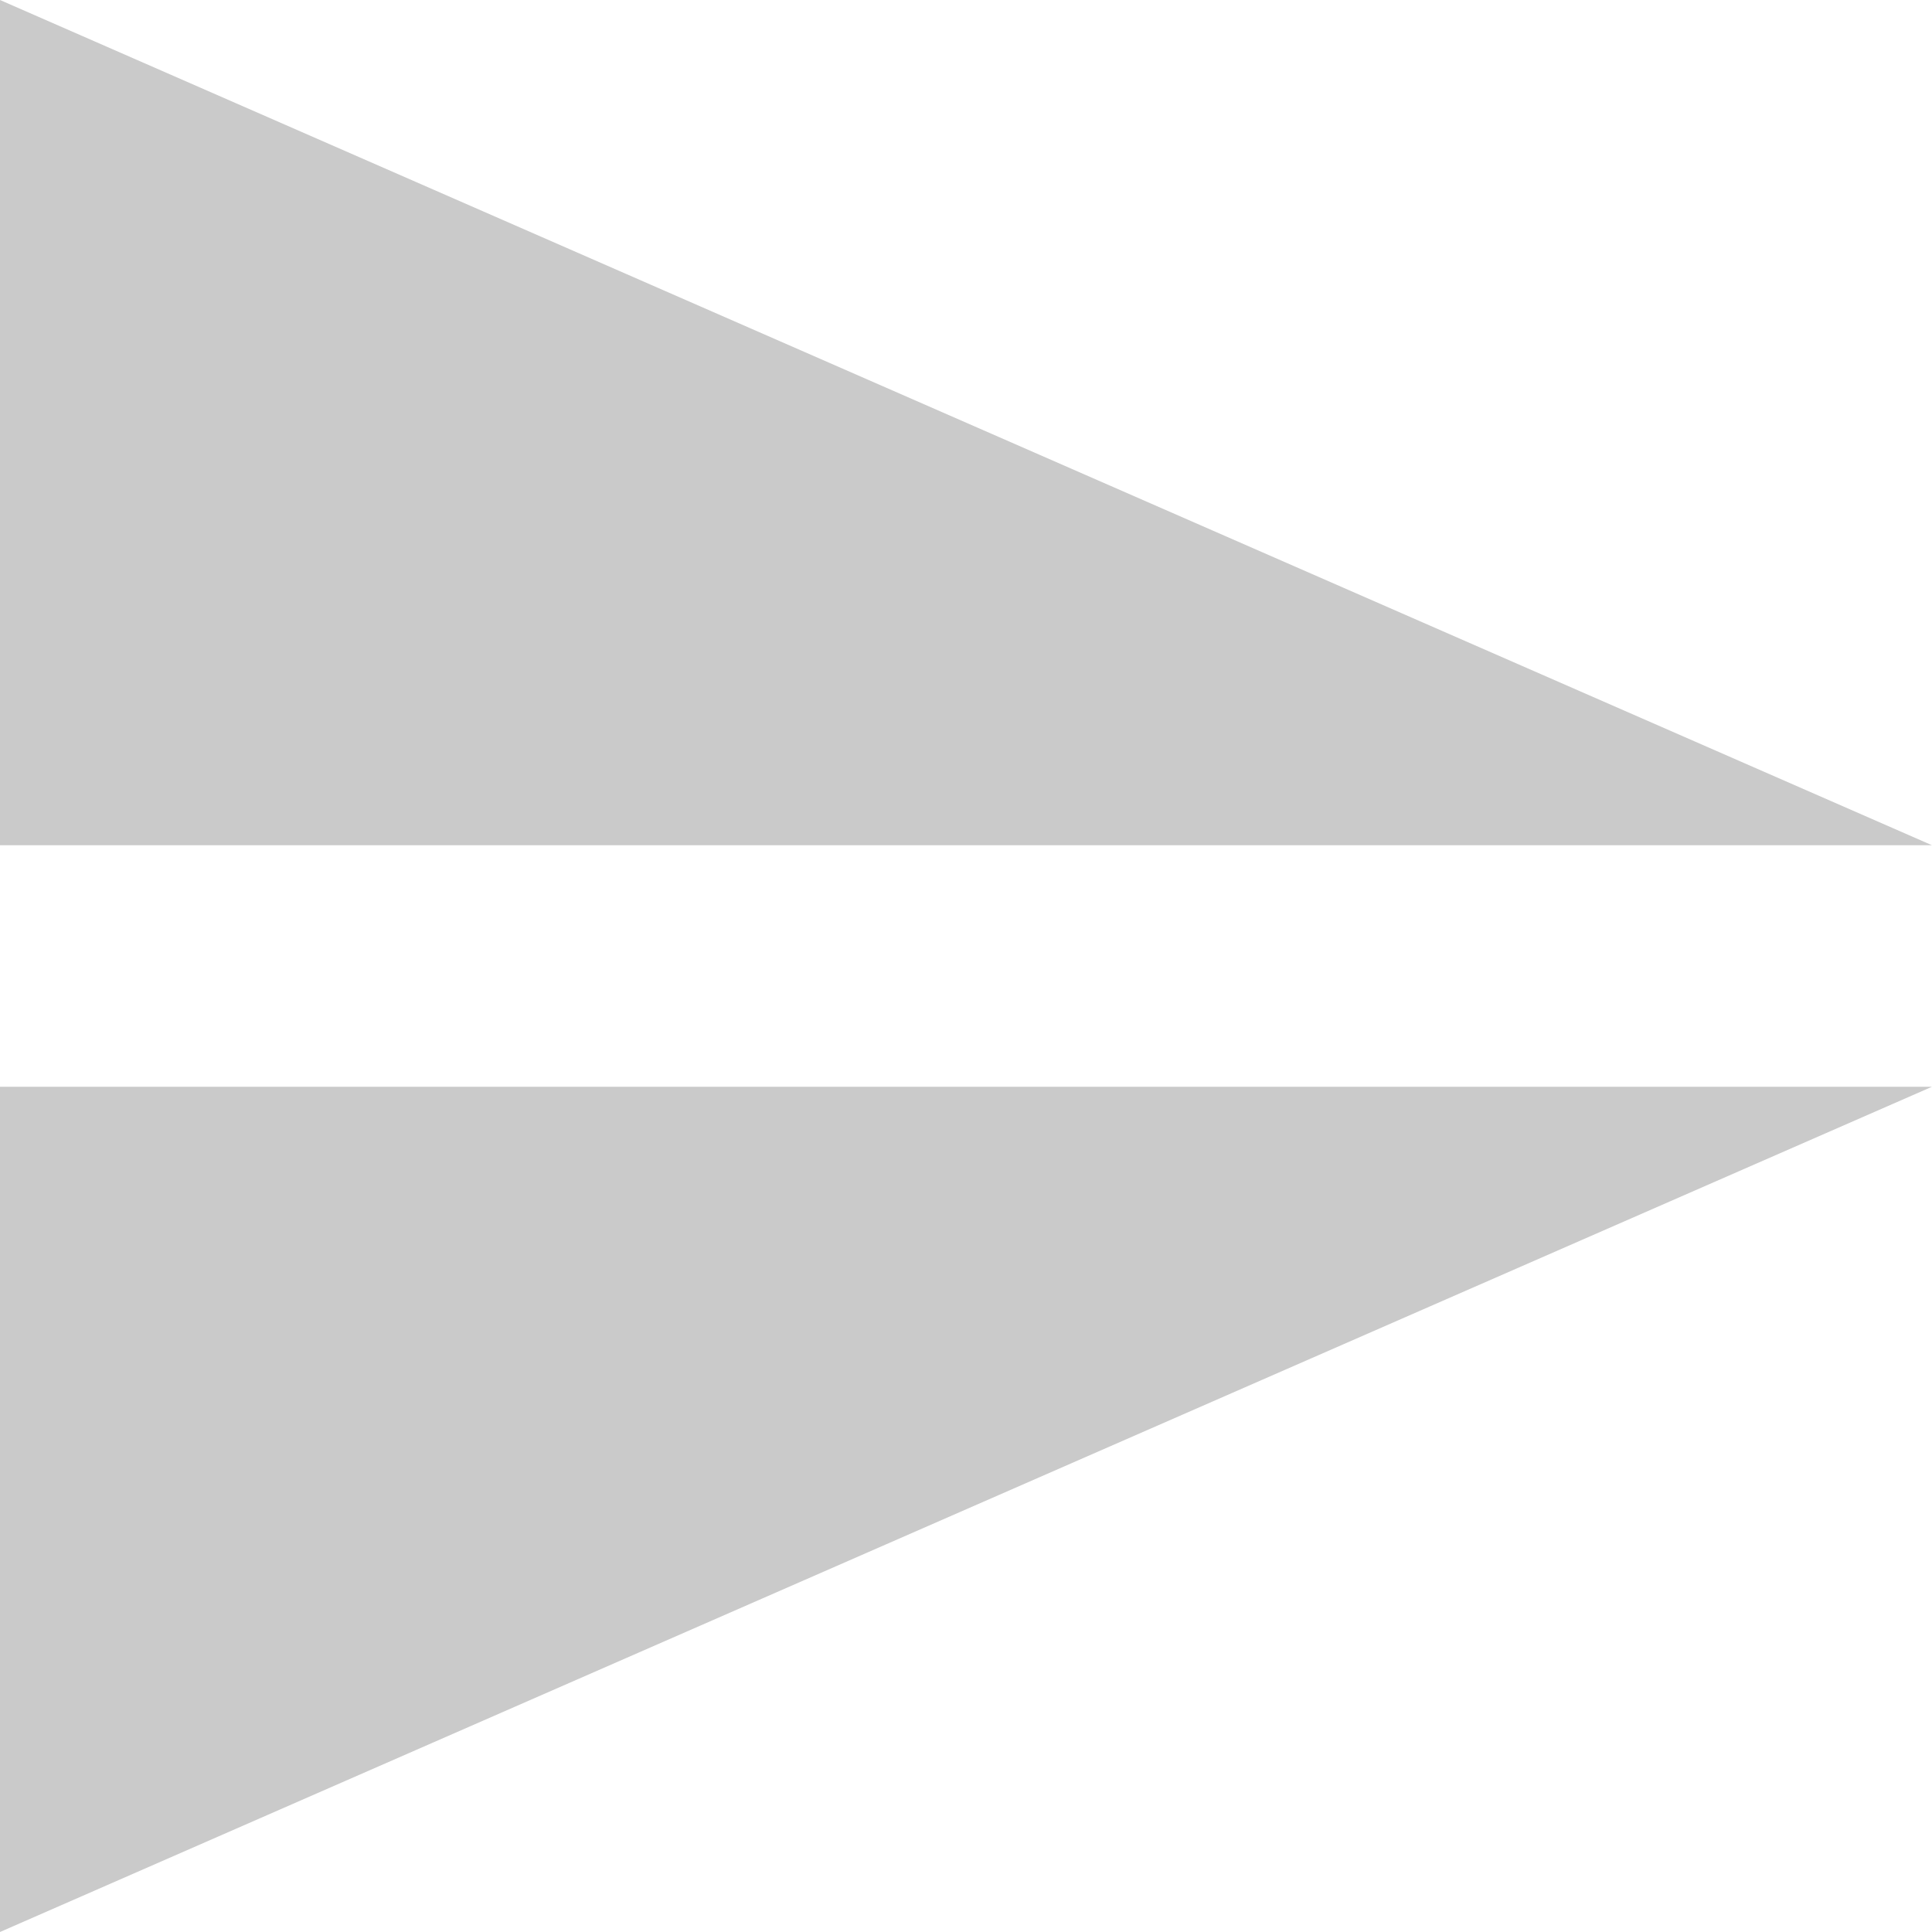
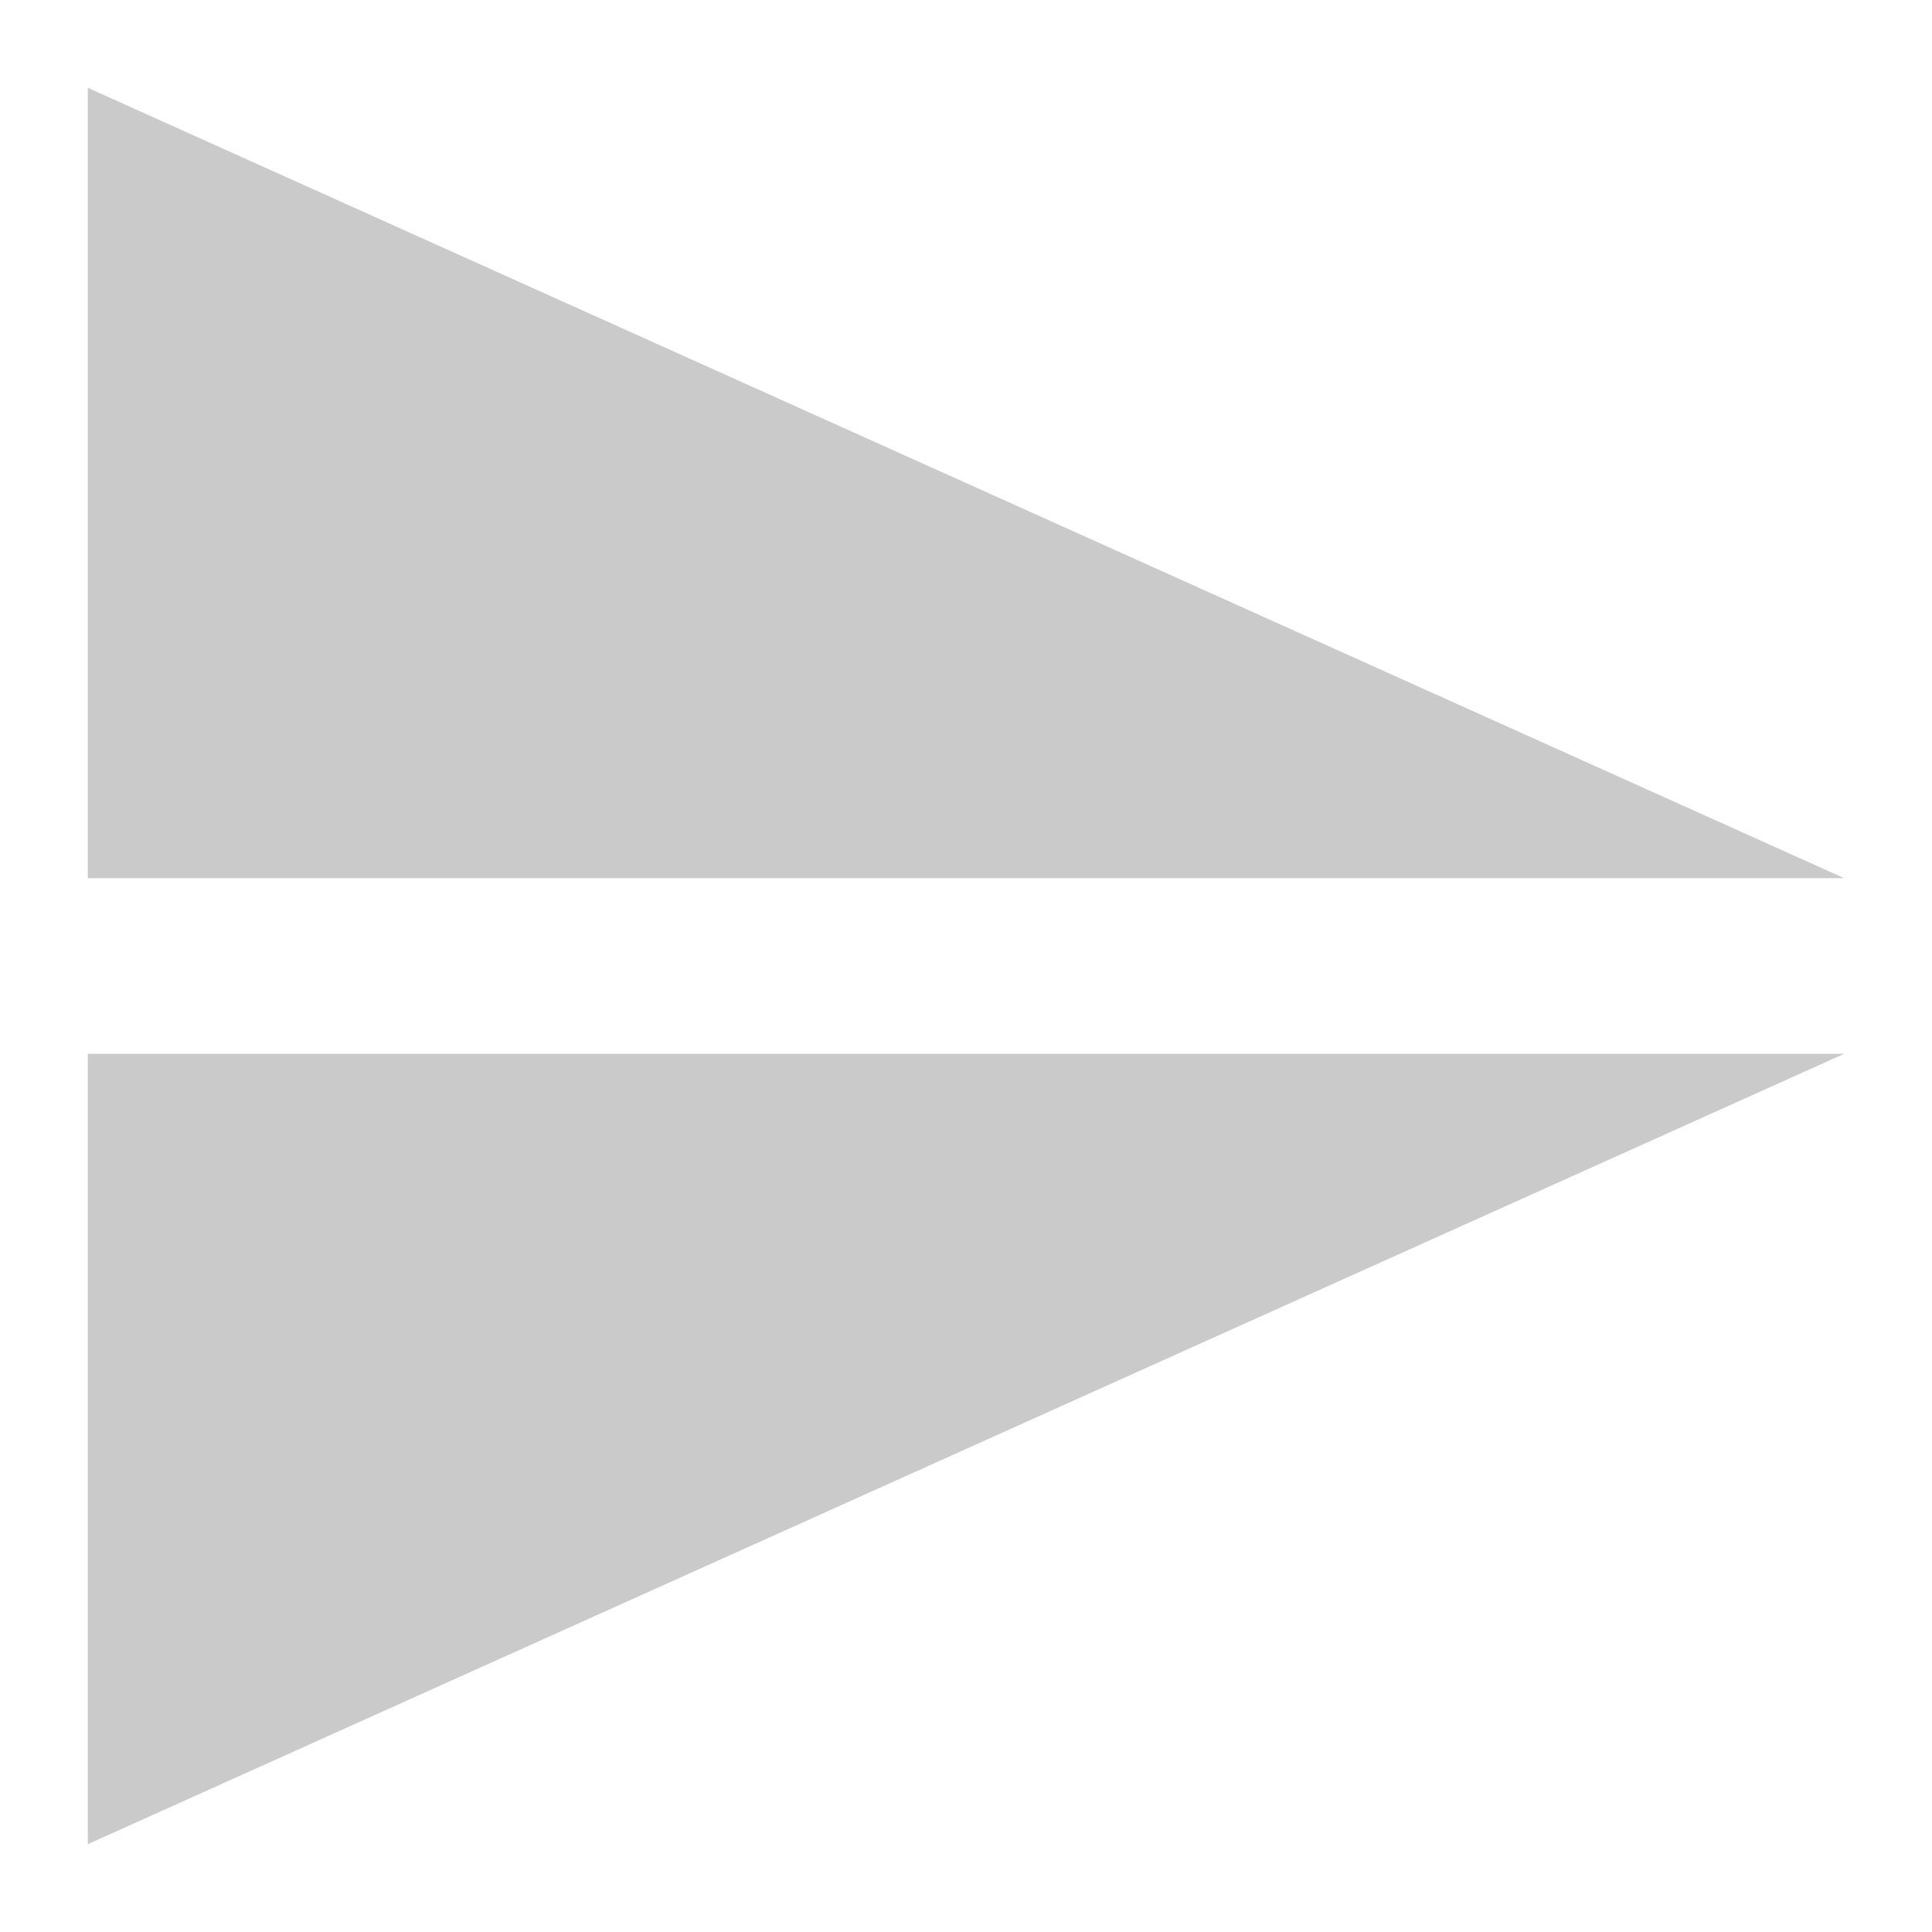
- <svg xmlns="http://www.w3.org/2000/svg" width="32" height="32" viewBox="0 0 32 32" id="svg2" version="1.1">
-   <defs id="defs4">
-     <filter style="color-interpolation-filters:sRGB;" id="filter4429">
-       <feFlood flood-opacity="0.502" flood-color="rgb(0,0,0)" result="flood" id="feFlood4431" />
-       <feComposite in="flood" in2="SourceGraphic" operator="in" result="composite1" id="feComposite4433" />
-       <feGaussianBlur in="composite1" stdDeviation="0" result="blur" id="feGaussianBlur4435" />
-       <feOffset dx="0" dy="-2" result="offset" id="feOffset4437" />
-       <feComposite in="SourceGraphic" in2="offset" operator="over" result="composite2" id="feComposite4439" />
-     </filter>
-     <filter style="color-interpolation-filters:sRGB;" id="filter4326">
-       <feFlood flood-opacity="0.502" flood-color="rgb(0,0,0)" result="flood" id="feFlood4328" />
-       <feComposite in="flood" in2="SourceGraphic" operator="in" result="composite1" id="feComposite4330" />
-       <feGaussianBlur in="composite1" stdDeviation="0" result="blur" id="feGaussianBlur4332" />
-       <feOffset dx="0" dy="-2" result="offset" id="feOffset4334" />
-       <feComposite in="SourceGraphic" in2="offset" operator="over" result="composite2" id="feComposite4336" />
-     </filter>
-     <pattern y="0" x="0" height="6" width="6" patternUnits="userSpaceOnUse" id="EMFhbasepattern" />
-     <filter style="color-interpolation-filters:sRGB" id="filter4662">
-       <feFlood flood-opacity="0.502" flood-color="rgb(0,0,0)" result="flood" id="feFlood4664" />
-       <feComposite in="flood" in2="SourceGraphic" operator="in" result="composite1" id="feComposite4666" />
-       <feGaussianBlur in="composite1" stdDeviation="0" result="blur" id="feGaussianBlur4668" />
-       <feOffset dx="0" dy="-2" result="offset" id="feOffset4670" />
-       <feComposite in="SourceGraphic" in2="offset" operator="over" result="composite2" id="feComposite4672" />
-     </filter>
-     <filter style="color-interpolation-filters:sRGB" id="filter4674">
-       <feFlood flood-opacity="0.502" flood-color="rgb(0,0,0)" result="flood" id="feFlood4676" />
-       <feComposite in="flood" in2="SourceGraphic" operator="in" result="composite1" id="feComposite4678" />
-       <feGaussianBlur in="composite1" stdDeviation="0" result="blur" id="feGaussianBlur4680" />
-       <feOffset dx="0" dy="-2" result="offset" id="feOffset4682" />
-       <feComposite in="SourceGraphic" in2="offset" operator="over" result="composite2" id="feComposite4684" />
-     </filter>
-   </defs>
-   <g id="layer1">
-     <path style="opacity:1;fill:#cacaca;fill-opacity:1;stroke:none;stroke-width:2;stroke-linecap:square;stroke-linejoin:miter;stroke-miterlimit:4;stroke-dasharray:none;stroke-dashoffset:1;stroke-opacity:1" d="M 32,14 2e-7,14 2e-7,-8e-7 Z" id="rect4183" />
-     <path style="opacity:1;fill:#cacaca;fill-opacity:1;stroke:none;stroke-width:2;stroke-linecap:square;stroke-linejoin:miter;stroke-miterlimit:4;stroke-dasharray:none;stroke-dashoffset:1;stroke-opacity:1" d="M 32,18 0,18 0,32 Z" id="rect4183-9" />
+ <svg xmlns="http://www.w3.org/2000/svg" version="1.1" id="svg2" viewBox="0 0 22 22" height="22" width="22">
+   <defs id="defs4" />
+   <g transform="translate(0,-10)" id="layer1">
+     <path id="rect4183" d="m 21,20 -20,0 1e-6,-9 z" style="opacity:1;fill:#cacaca;fill-opacity:1;stroke:none;stroke-width:1.375;stroke-linecap:square;stroke-linejoin:miter;stroke-miterlimit:4;stroke-dasharray:none;stroke-dashoffset:1;stroke-opacity:1" />
+     <path id="rect4183-9" d="m 21,22 -20,0 1e-6,9 z" style="opacity:1;fill:#cacaca;fill-opacity:1;stroke:none;stroke-width:1.375;stroke-linecap:square;stroke-linejoin:miter;stroke-miterlimit:4;stroke-dasharray:none;stroke-dashoffset:1;stroke-opacity:1" />
  </g>
</svg>
